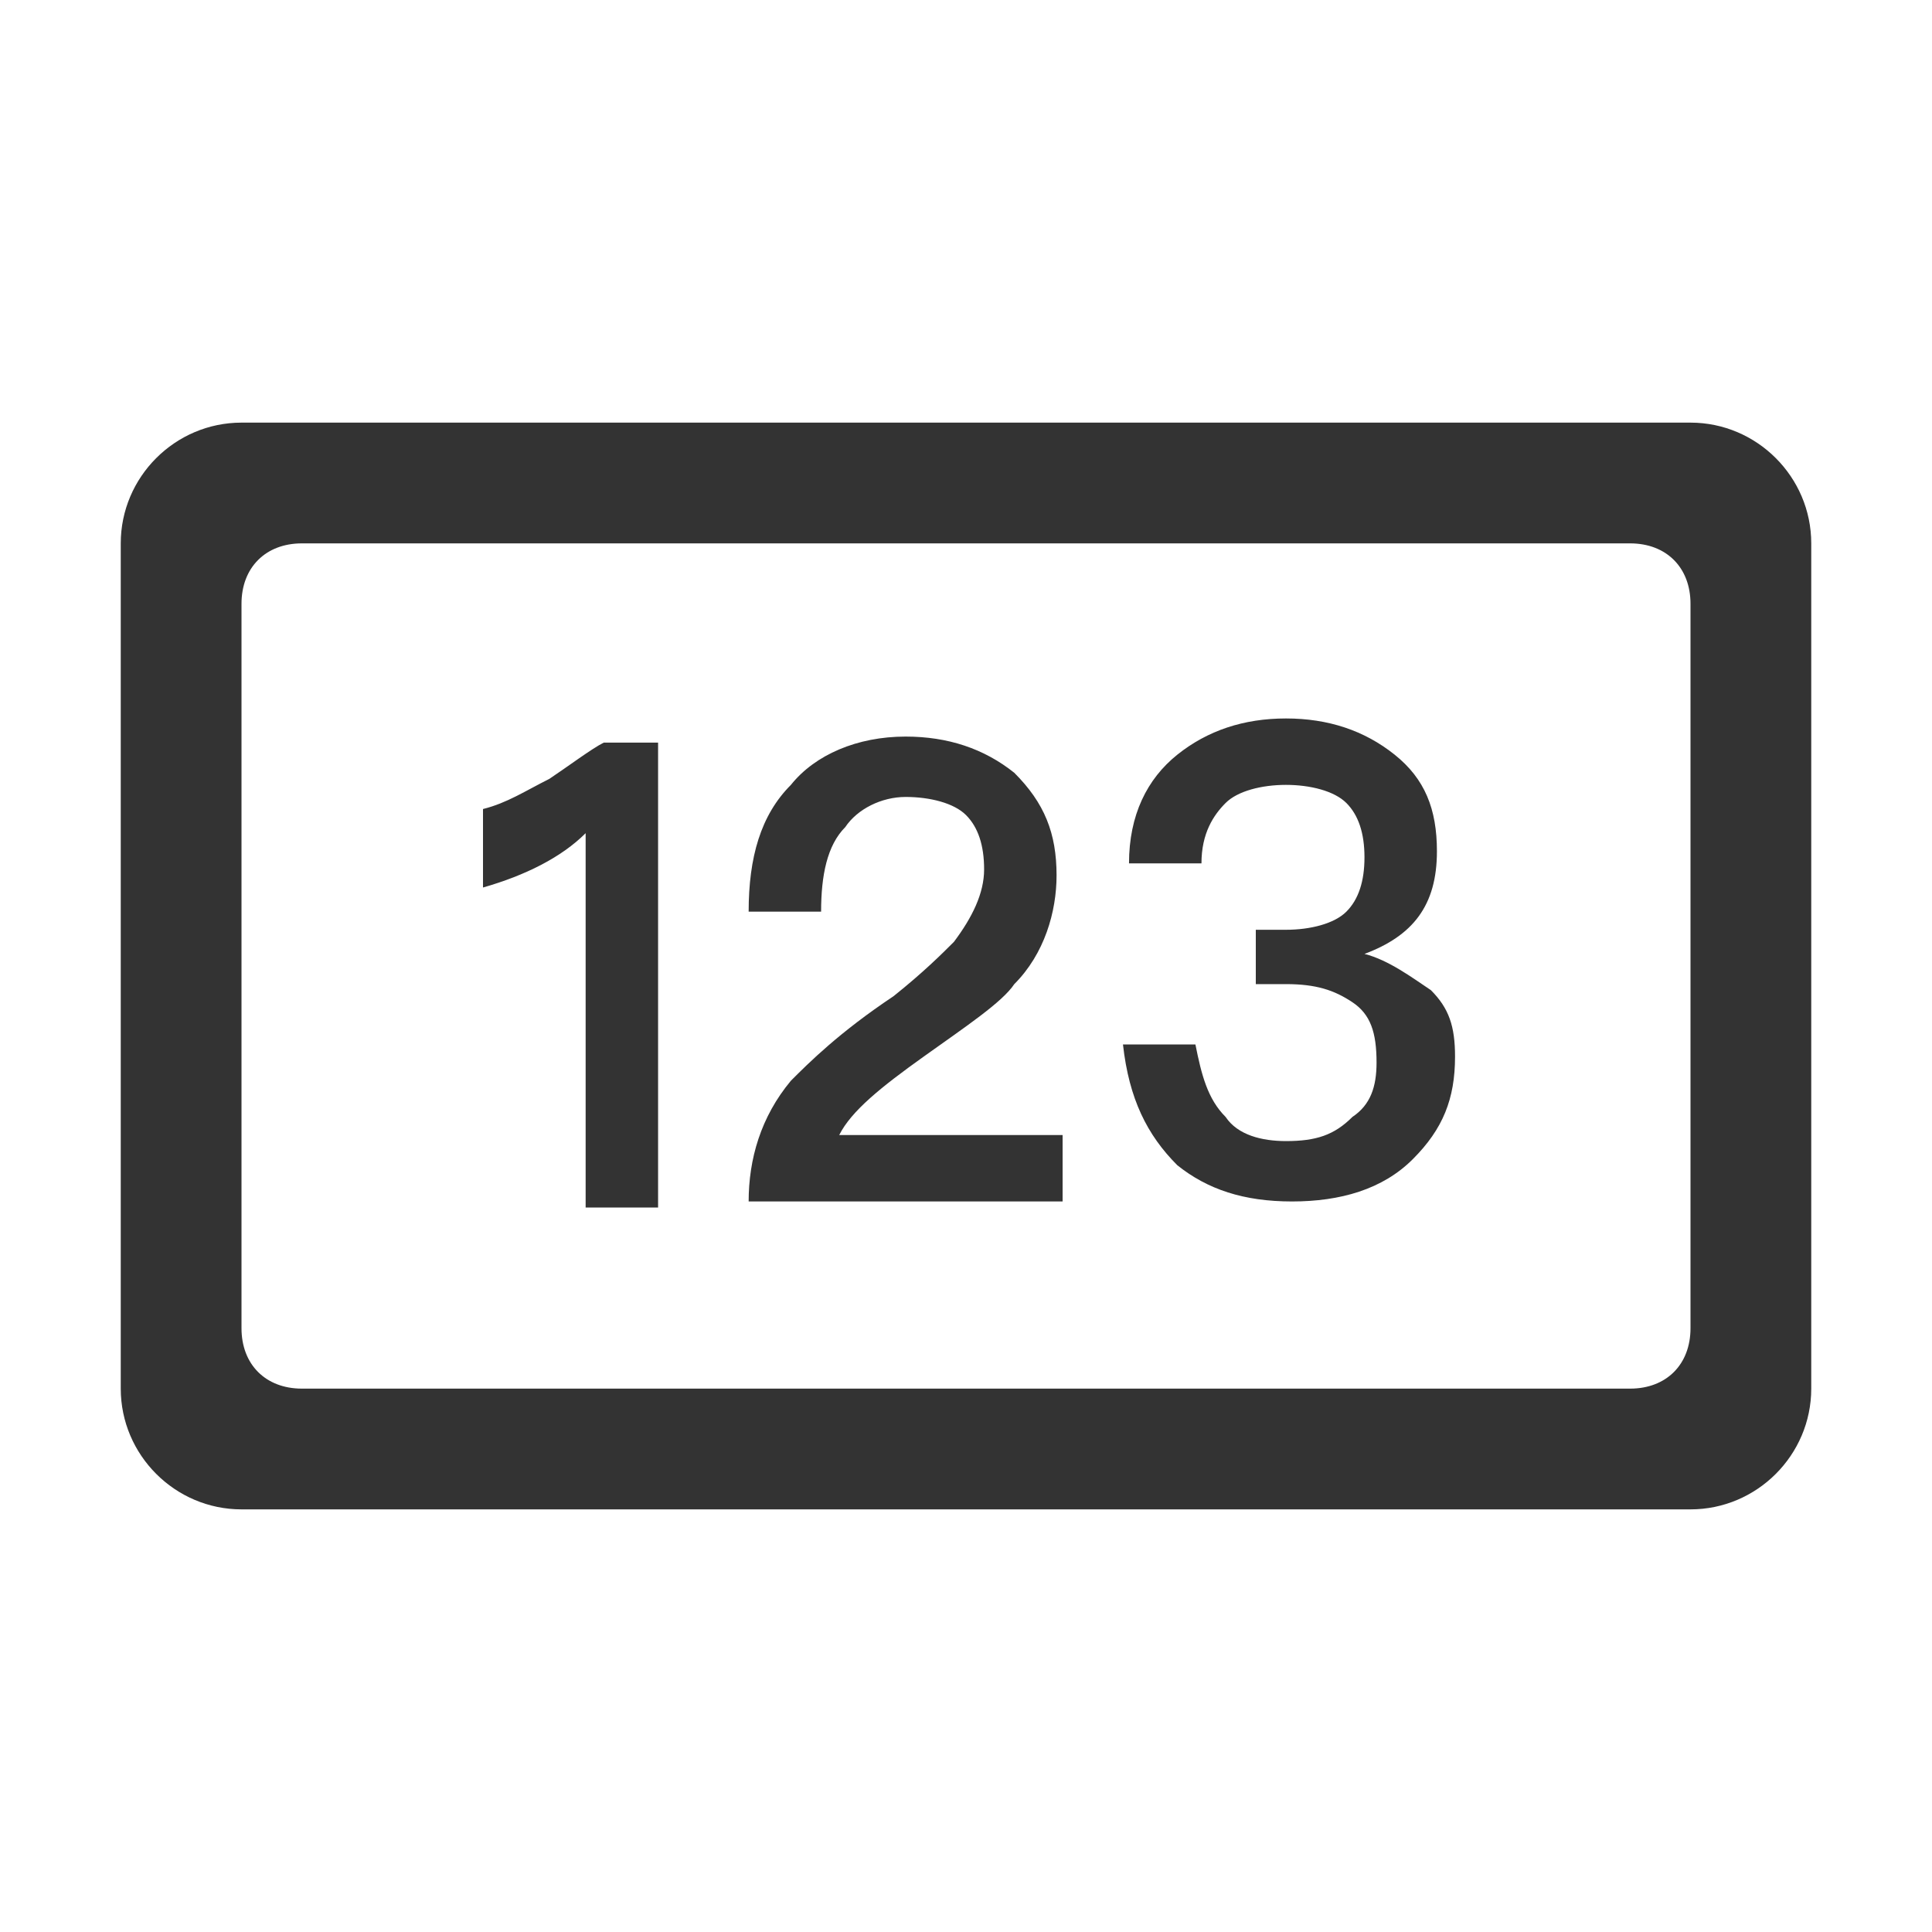
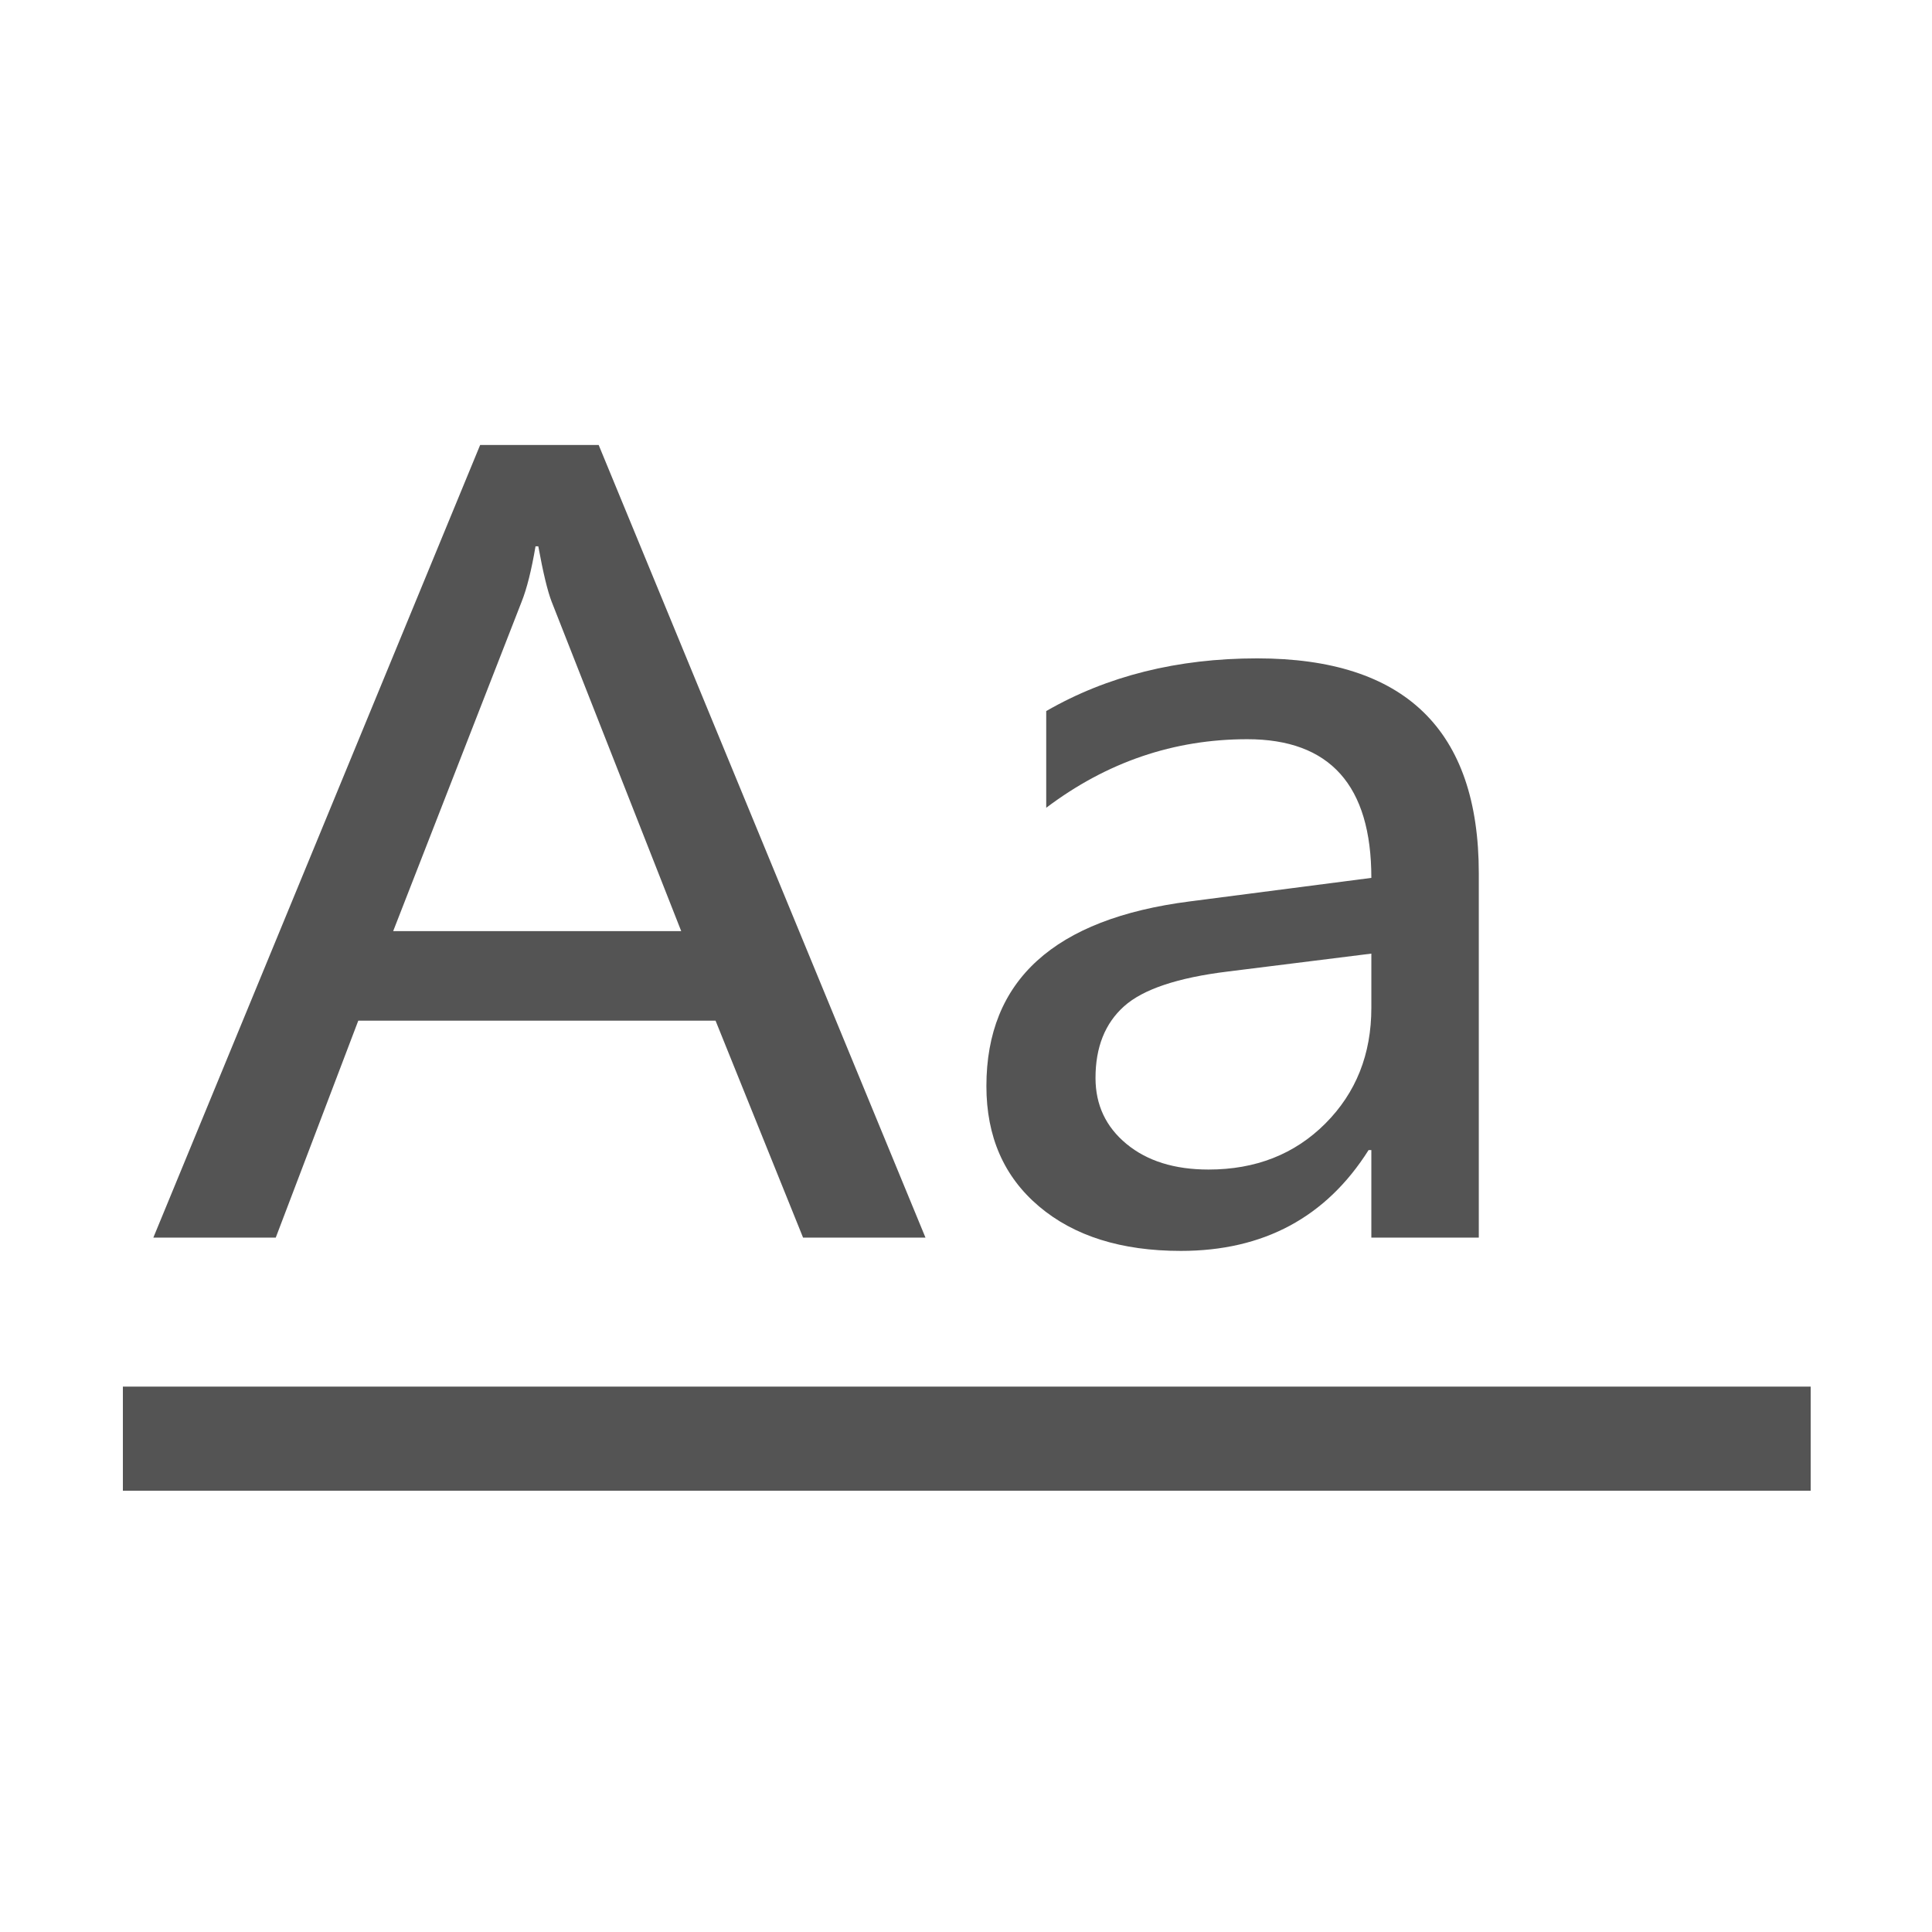
- <svg xmlns="http://www.w3.org/2000/svg" t="1681075947001" class="icon" viewBox="0 0 1024 1024" version="1.1" p-id="23867" width="200" height="200">
-   <path d="M896 224H128c-35.2 0-64 28.8-64 64v448c0 35.2 28.8 64 64 64h768c35.2 0 64-28.8 64-64V288c0-35.2-28.8-64-64-64z m0 480c0 19.2-12.8 32-32 32H160c-19.2 0-32-12.8-32-32V320c0-19.2 12.8-32 32-32h704c19.2 0 32 12.8 32 32v384z" fill="#333333" p-id="23868" />
-   <path d="M291.2 412.8c-12.8 6.4-22.4 12.8-35.2 16v41.6c22.4-6.4 41.6-16 54.4-28.8V640h38.4V393.6H320c-6.4 3.2-19.2 12.8-28.8 19.2zM489.6 560c22.4-16 41.6-28.8 48-38.4 16-16 22.4-38.4 22.4-57.6 0-22.4-6.4-38.4-22.4-54.4-16-12.8-35.2-19.2-57.6-19.2-25.6 0-48 9.6-60.8 25.6-16 16-22.4 38.4-22.4 67.2h38.4c0-19.2 3.2-35.2 12.8-44.8 6.4-9.6 19.2-16 32-16s25.6 3.2 32 9.6c6.4 6.4 9.6 16 9.6 28.8s-6.4 25.6-16 38.4c-6.4 6.4-16 16-32 28.8-28.8 19.2-44.8 35.2-54.4 44.8-16 19.2-22.4 41.6-22.4 64h166.4v-35.2H444.8c6.4-12.8 22.4-25.6 44.8-41.6z m233.6-54.4c25.6-9.6 38.4-25.6 38.4-54.4 0-22.4-6.4-38.4-22.4-51.2-16-12.8-35.2-19.2-57.6-19.2S640 387.2 624 400c-16 12.8-25.6 32-25.6 57.6h38.4c0-16 6.4-25.6 12.8-32 6.4-6.4 19.2-9.6 32-9.6s25.6 3.2 32 9.6c6.4 6.4 9.6 16 9.6 28.8s-3.2 22.4-9.6 28.8c-6.4 6.4-19.2 9.6-32 9.6h-16v28.8h16c16 0 25.6 3.2 35.2 9.6 9.6 6.4 12.8 16 12.8 32 0 12.8-3.2 22.4-12.8 28.8-9.6 9.6-19.2 12.8-35.2 12.8-12.8 0-25.6-3.2-32-12.8-9.6-9.6-12.8-22.4-16-38.4h-38.4c3.2 28.8 12.8 48 28.8 64 16 12.8 35.2 19.2 60.8 19.2 25.6 0 48-6.4 64-22.4 16-16 22.4-32 22.4-54.4 0-16-3.2-25.6-12.8-35.2-9.6-6.4-22.4-16-35.2-19.2z" fill="#333333" p-id="23869" />
+ <svg xmlns="http://www.w3.org/2000/svg" t="1686593331238" class="icon" viewBox="0 0 1024 1024" version="1.1" p-id="22291" width="200" height="200">
+   <path d="M189.901 540.964l189.353 0 46.386 114.988 64.879 0L317.31 235.856l-62.824 0L81.279 655.952l64.88 0L189.901 540.964zM276.503 318.846c2.74-6.869 5.184-16.631 7.339-29.289l1.467 0c2.544 13.924 4.893 23.686 7.049 29.289l68.694 174.655L208.396 493.501 276.503 318.846z" fill="#545454" p-id="22292" />
+   <path d="M65.129 734.933l894.566 0 0 55.172-894.566 0 0-55.172Z" fill="#545454" p-id="22293" />
+   <path d="M550.697 639.408c18.593 15.73 43.642 23.597 75.154 23.597 43.84 0 77.015-17.809 99.521-53.428l1.47 0 0 46.374 56.951 0 0-193.098c0-75.936-39.142-113.902-117.425-113.902-42.274 0-79.557 9.311-111.851 27.933l0 51.257c32.095-24.229 67.617-36.345 106.567-36.345 43.837 0 65.759 24.507 65.759 73.5l-96.29 12.476c-71.828 9.221-107.74 41.856-107.74 97.903C522.812 602.435 532.104 623.68 550.697 639.408zM595.761 533.368c10.078-9.038 28.427-15.187 55.044-18.441l76.038-9.492 0 28.747c0 24.592-8.123 45.019-24.365 61.295-16.247 16.27-36.896 24.406-61.946 24.406-18.009 0-32.49-4.52-43.448-13.56-10.963-9.038-16.441-20.701-16.441-34.987C580.641 555.065 585.68 542.413 595.761 533.368z" fill="#545454" p-id="22294" />
</svg>
